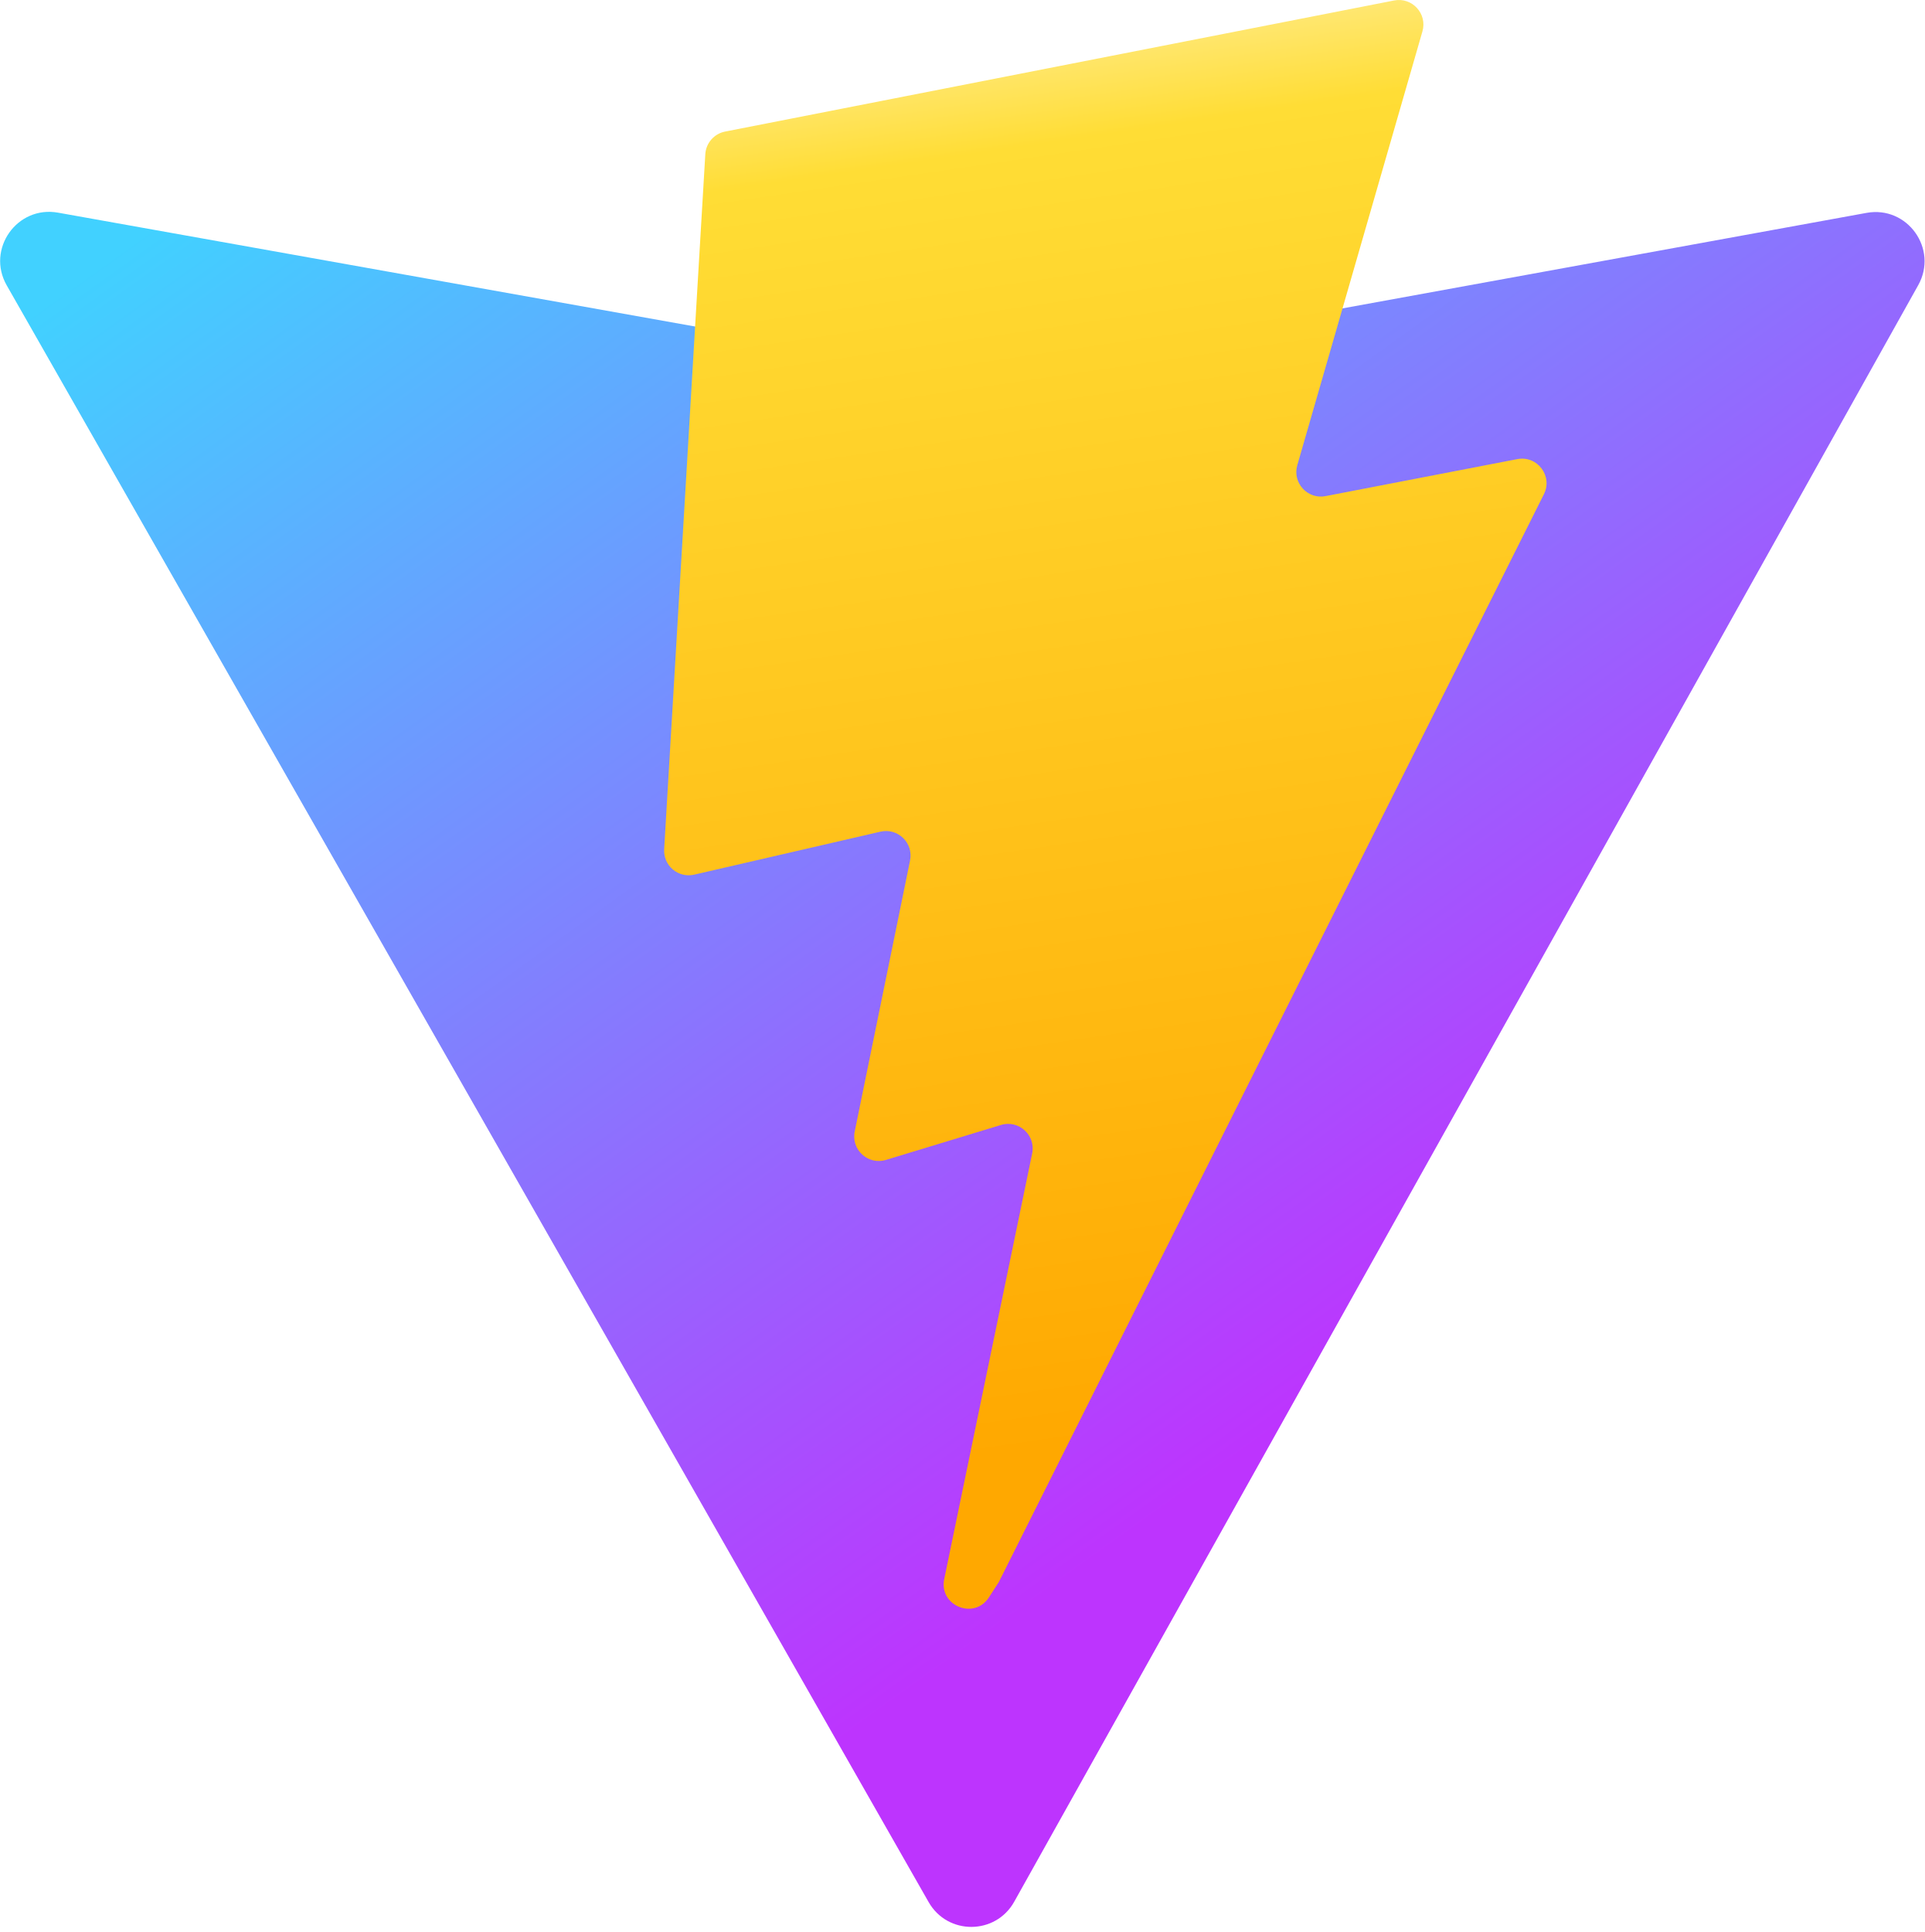
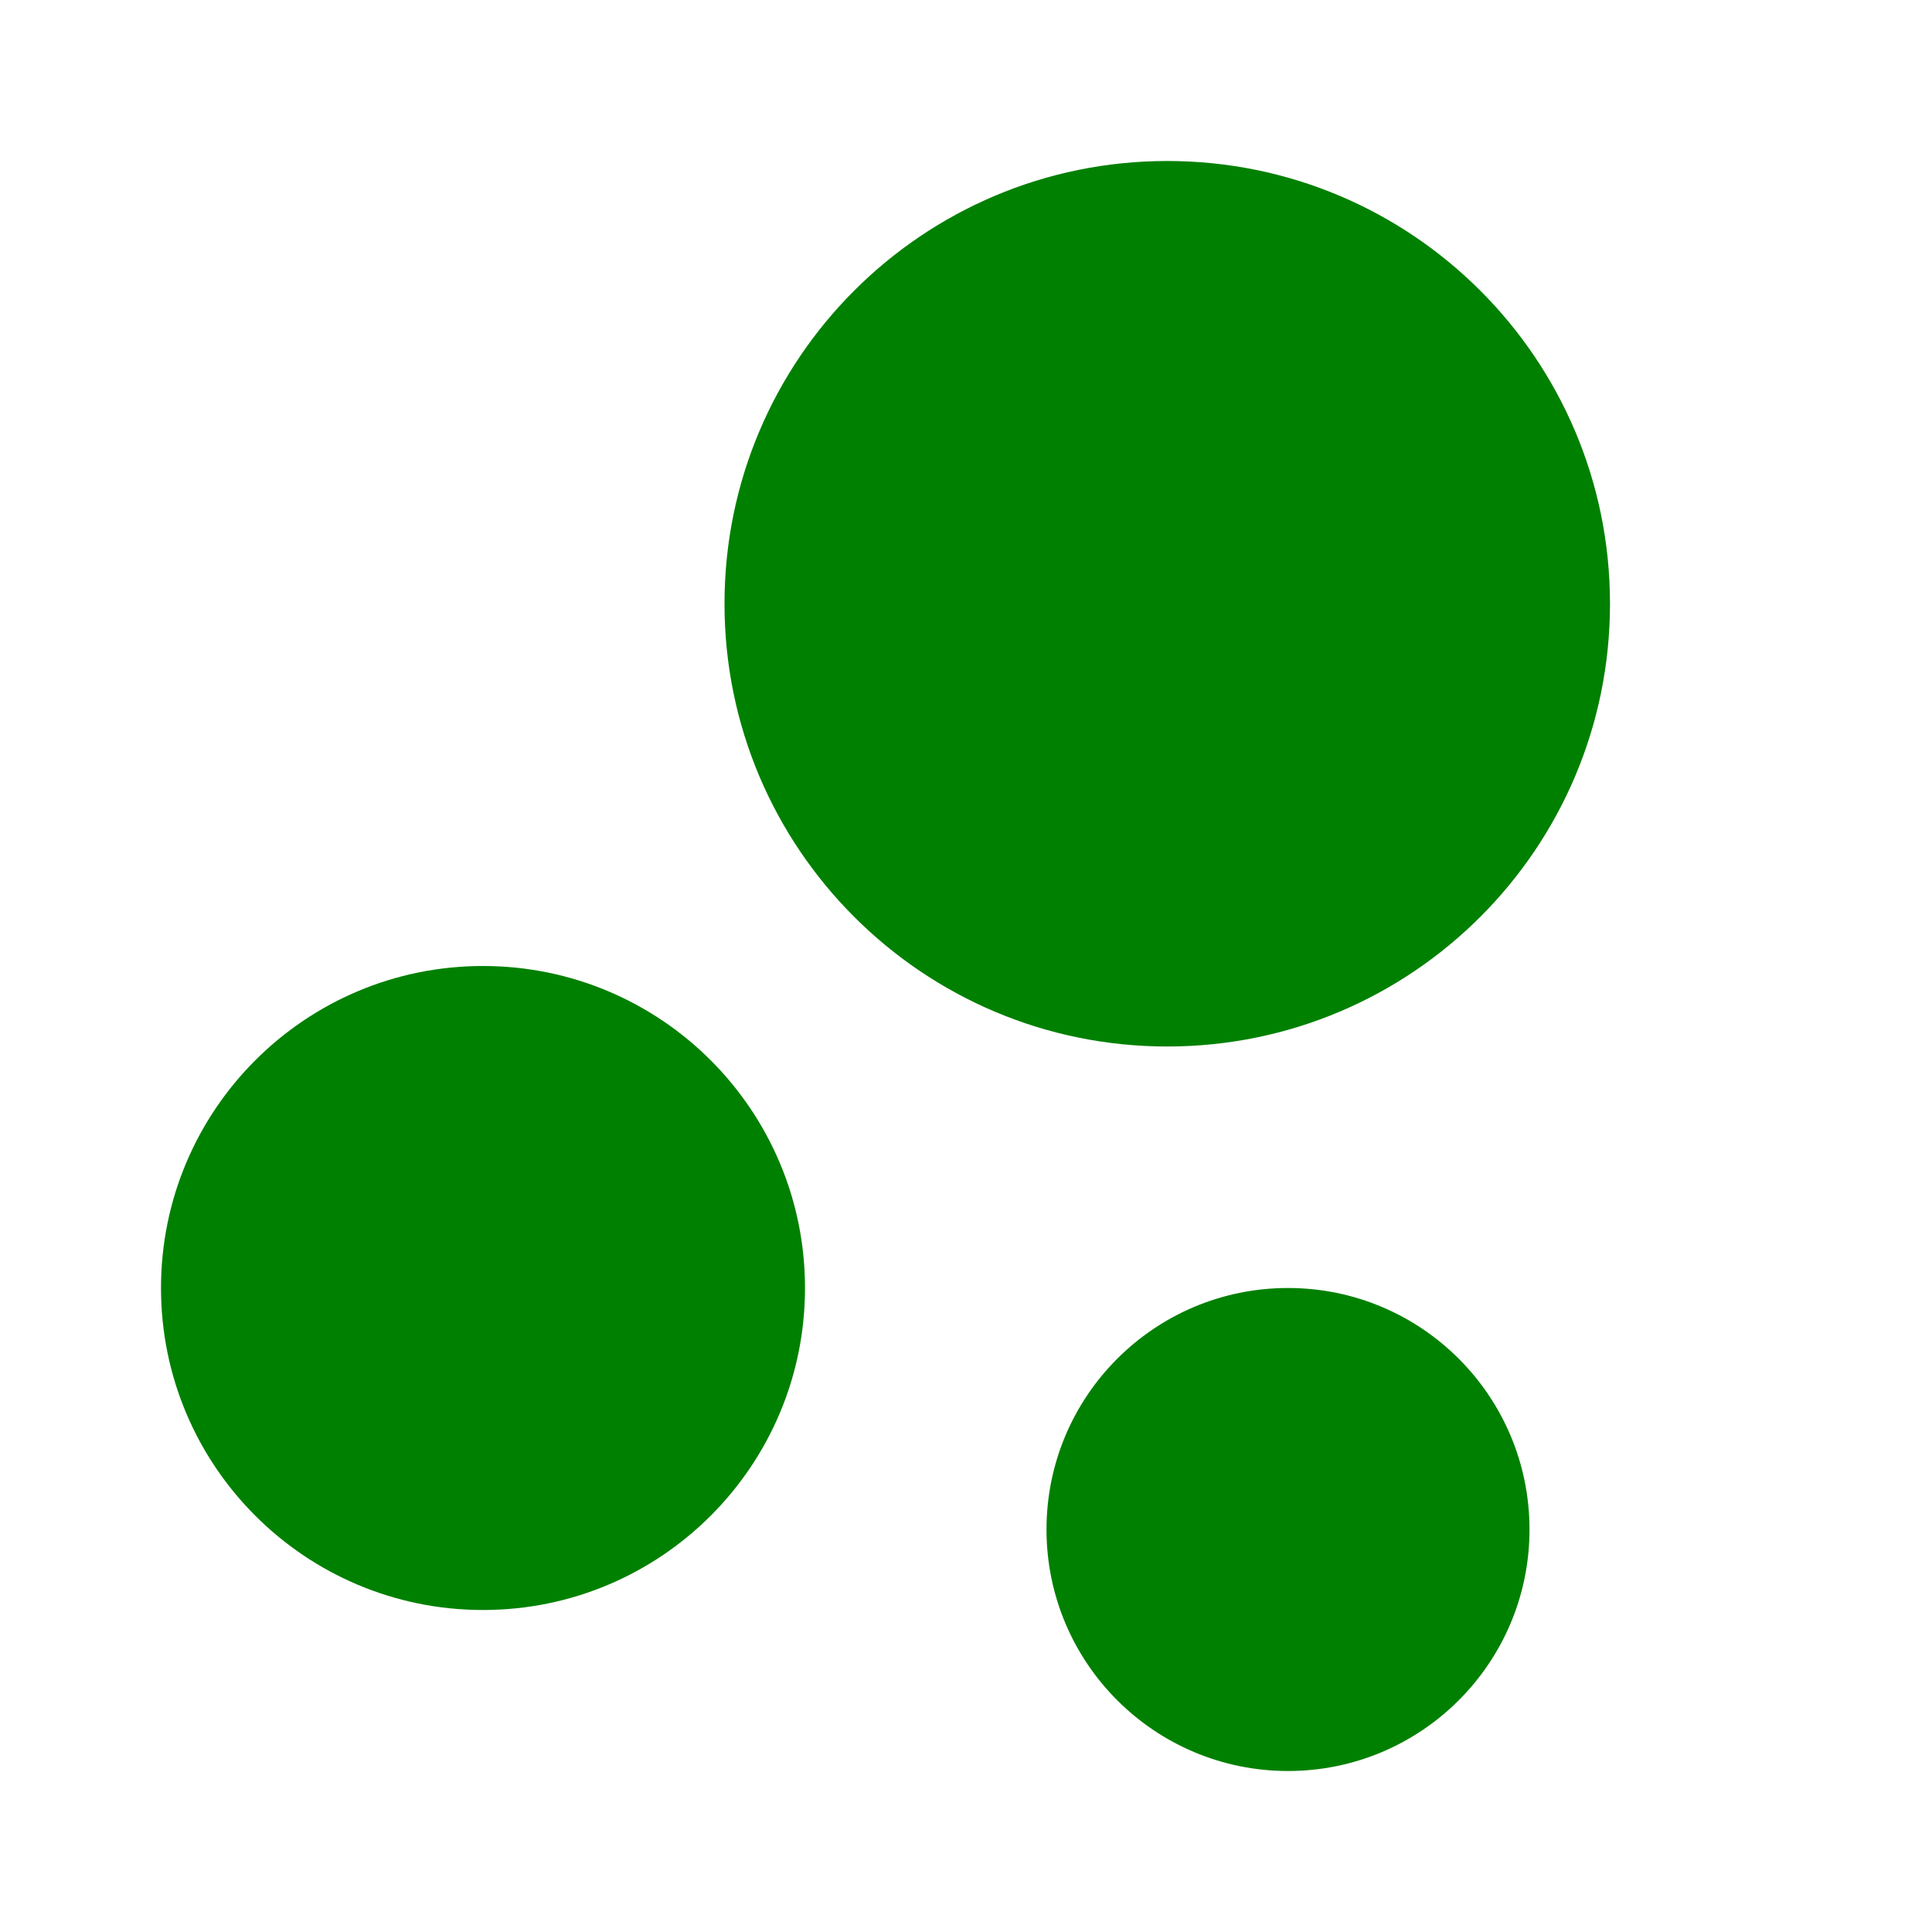
- <svg xmlns="http://www.w3.org/2000/svg" aria-hidden="true" role="img" class="iconify iconify--logos" width="31.88" height="32" preserveAspectRatio="xMidYMid meet" viewBox="0 0 256 257">
-   <defs>
-     <linearGradient id="IconifyId1813088fe1fbc01fb466" x1="-.828%" x2="57.636%" y1="7.652%" y2="78.411%">
-       <stop offset="0%" stop-color="#41D1FF" />
-       <stop offset="100%" stop-color="#BD34FE" />
-     </linearGradient>
-     <linearGradient id="IconifyId1813088fe1fbc01fb467" x1="43.376%" x2="50.316%" y1="2.242%" y2="89.03%">
-       <stop offset="0%" stop-color="#FFEA83" />
-       <stop offset="8.333%" stop-color="#FFDD35" />
-       <stop offset="100%" stop-color="#FFA800" />
-     </linearGradient>
-   </defs>
-   <path fill="url(#IconifyId1813088fe1fbc01fb466)" d="M255.153 37.938L134.897 252.976c-2.483 4.44-8.862 4.466-11.382.048L.875 37.958c-2.746-4.814 1.371-10.646 6.827-9.67l120.385 21.517a6.537 6.537 0 0 0 2.322-.004l117.867-21.483c5.438-.991 9.574 4.796 6.877 9.62Z" />
-   <path fill="url(#IconifyId1813088fe1fbc01fb467)" d="M185.432.063L96.44 17.501a3.268 3.268 0 0 0-2.634 3.014l-5.474 92.456a3.268 3.268 0 0 0 3.997 3.378l24.777-5.718c2.318-.535 4.413 1.507 3.936 3.838l-7.361 36.047c-.495 2.426 1.782 4.5 4.151 3.78l15.304-4.649c2.372-.72 4.652 1.36 4.15 3.788l-11.698 56.621c-.732 3.542 3.979 5.473 5.943 2.437l1.313-2.028l72.516-144.72c1.215-2.423-.88-5.186-3.54-4.672l-25.505 4.922c-2.396.462-4.435-1.77-3.759-4.114l16.646-57.705c.677-2.35-1.37-4.583-3.769-4.113Z" />
+ <svg xmlns="http://www.w3.org/2000/svg" stroke="currentColor" fill="currentColor" stroke-width="0" viewBox="0 0 24 24" color="green" height="1em" width="1em" style="color: green;">
+   <g>
+     <path fill="none" d="M0 0L24 0 24 24 0 24z" />
+     <path d="M16 16c1.657 0 3 1.343 3 3s-1.343 3-3 3-3-1.343-3-3 1.343-3 3-3zM6 12c2.21 0 4 1.79 4 4s-1.79 4-4 4-4-1.79-4-4 1.79-4 4-4zm8.5-10C17.538 2 20 4.462 20 7.5S17.538 13 14.5 13 9 10.538 9 7.5 11.462 2 14.5 2z" />
+   </g>
</svg>
